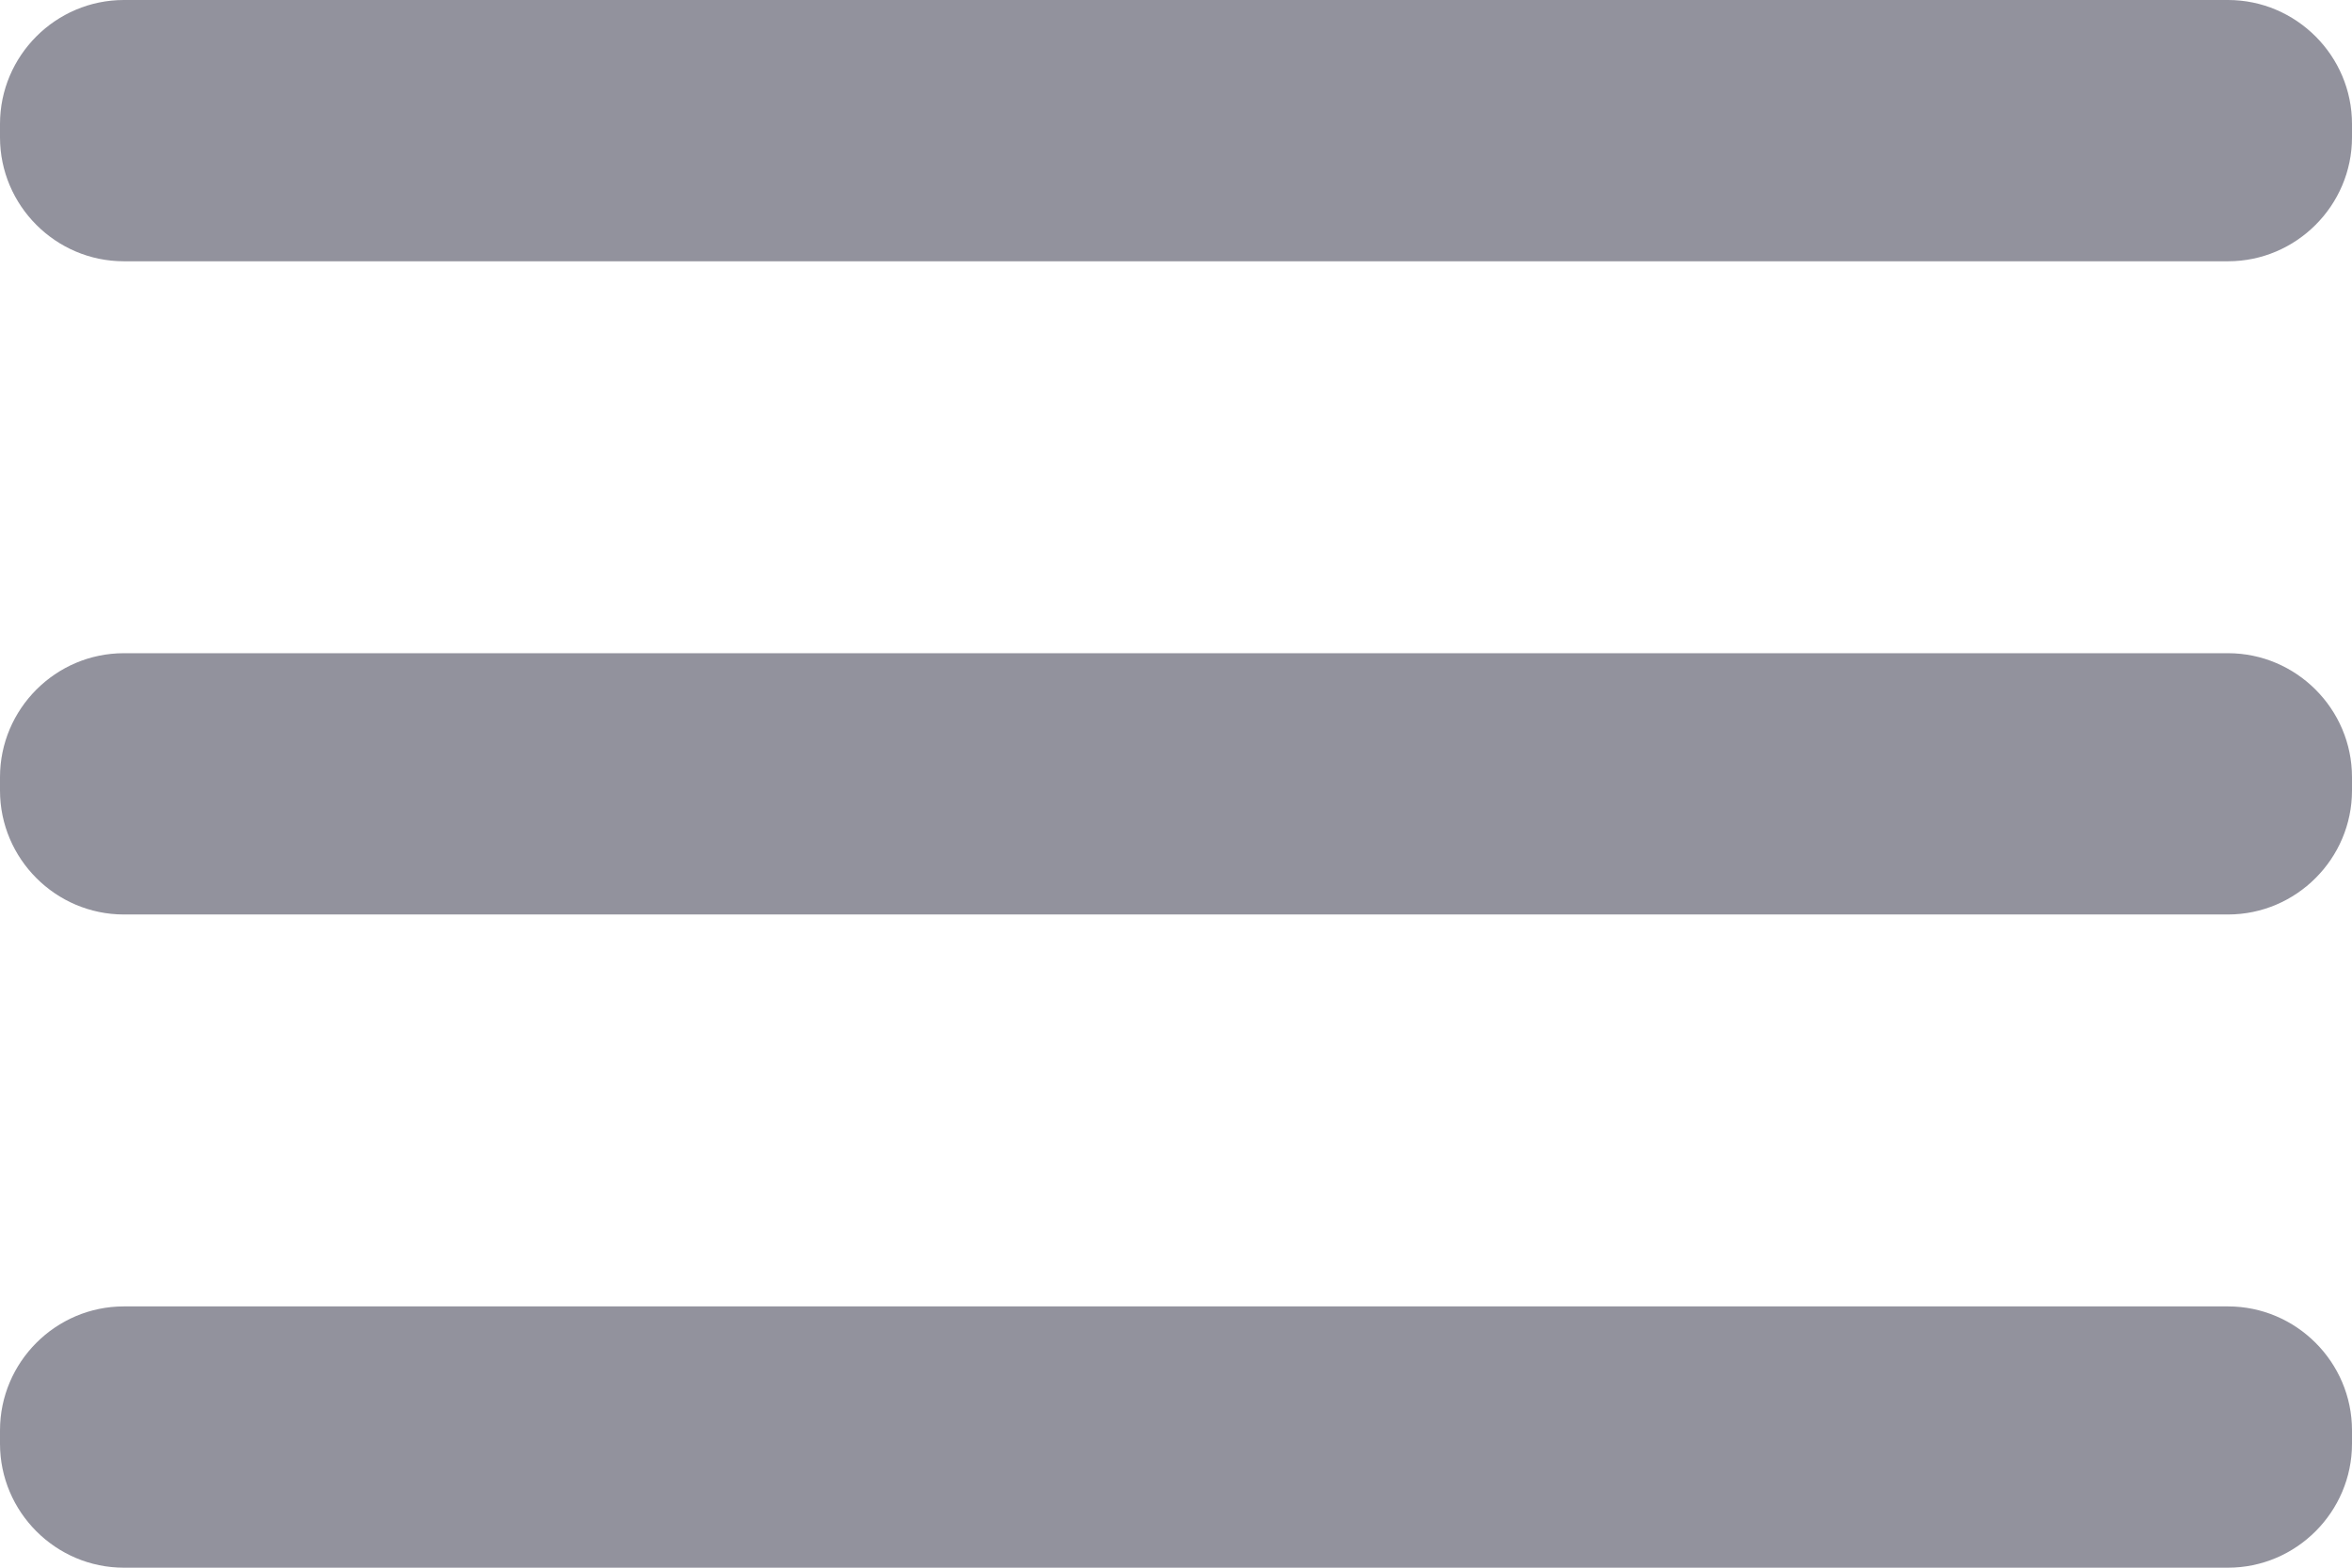
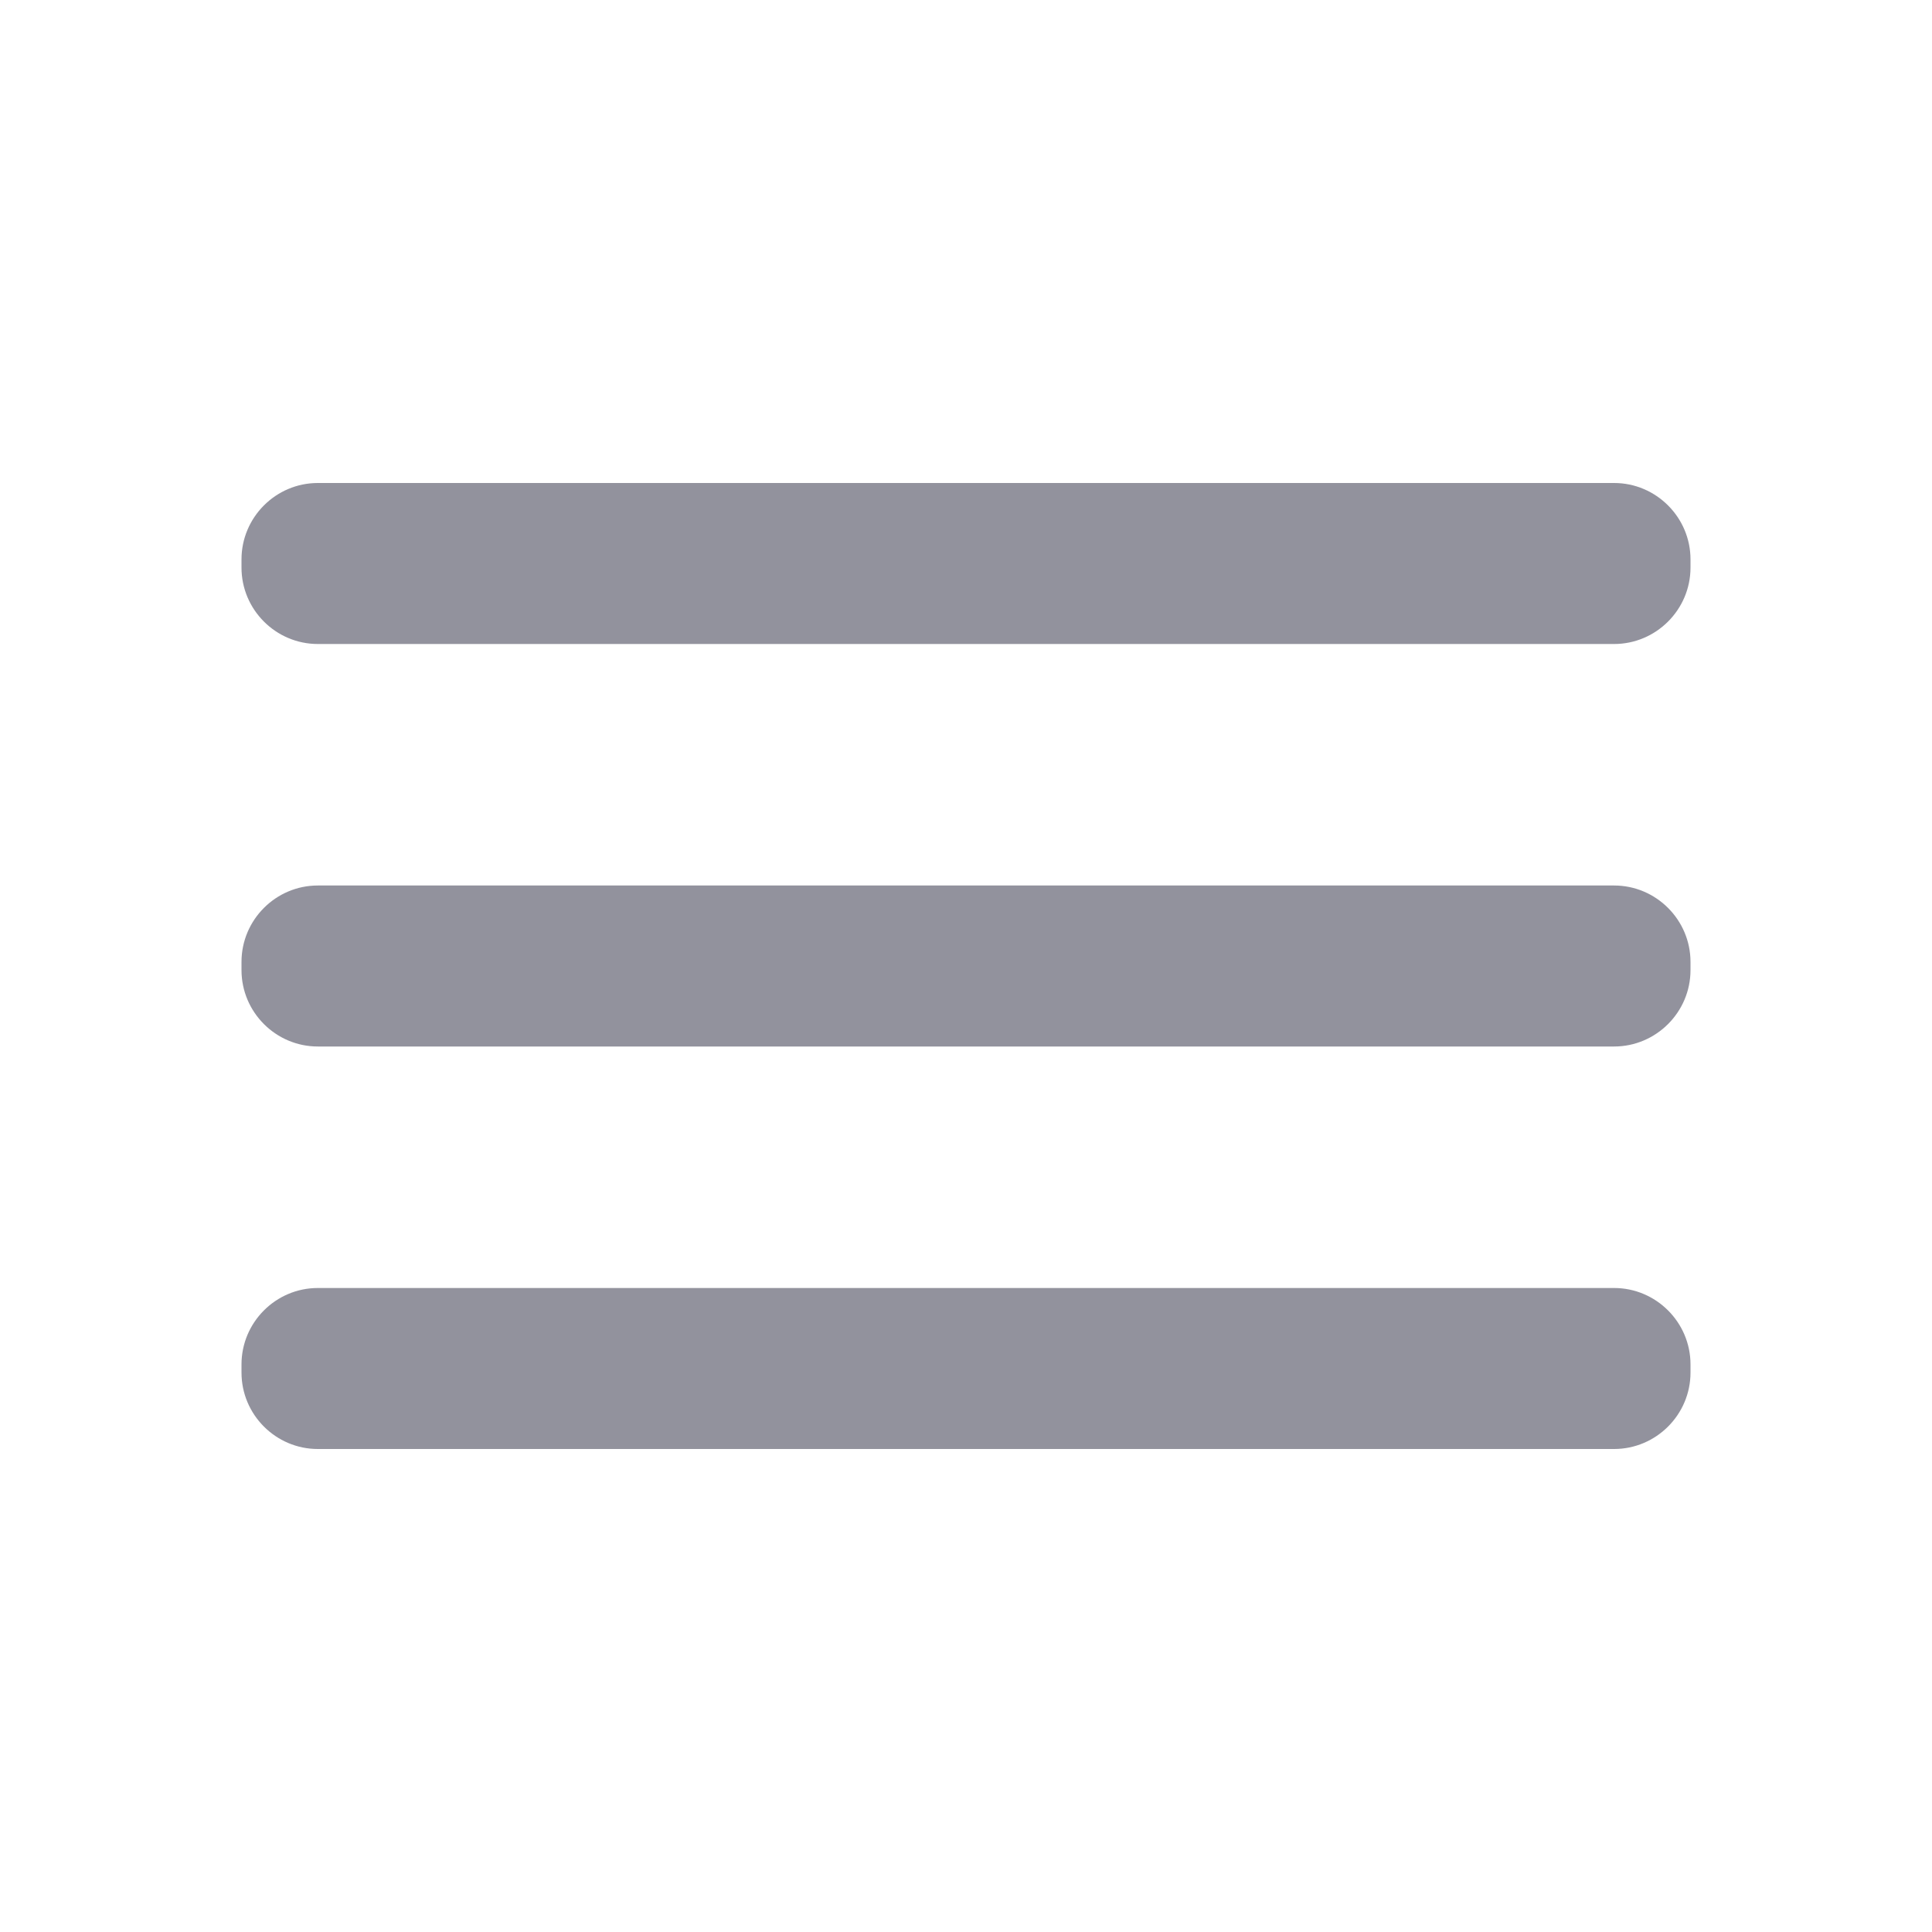
- <svg xmlns="http://www.w3.org/2000/svg" width="18" height="12" viewBox="0 0 18 12" fill="none">
-   <path fill-rule="evenodd" clip-rule="evenodd" d="M0.948 0H17.051C17.573 0 18 0.427 18 0.949V1.051C18 1.573 17.573 2 17.051 2H0.948C0.426 2 0 1.573 0 1.051V0.949C0 0.427 0.426 0 0.948 0ZM17.051 5H0.948C0.426 5 0 5.427 0 5.949V6.051C0 6.573 0.426 7 0.948 7H17.051C17.573 7 18 6.573 18 6.051V5.949C18 5.427 17.573 5 17.051 5ZM17.051 10H0.948C0.426 10 0 10.427 0 10.949V11.051C0 11.573 0.426 12 0.948 12H17.051C17.573 12 18 11.573 18 11.051V10.949C18 10.427 17.573 10 17.051 10Z" fill="#92929D" />
+ <svg xmlns="http://www.w3.org/2000/svg" width="24" height="24" viewBox="0 0 24 24" fill="none">
+   <path fill-rule="evenodd" clip-rule="evenodd" d="M3.948 6H20.051C20.573 6 21 6.427 21 6.949V7.051C21 7.573 20.573 8 20.051 8H3.948C3.426 8 3 7.573 3 7.051V6.949C3 6.427 3.426 6 3.948 6ZM20.051 11H3.948C3.426 11 3 11.427 3 11.949V12.051C3 12.573 3.426 13 3.948 13H20.051C20.573 13 21 12.573 21 12.051V11.949C21 11.427 20.573 11 20.051 11ZM20.051 16H3.948C3.426 16 3 16.427 3 16.949V17.051C3 17.573 3.426 18 3.948 18H20.051C20.573 18 21 17.573 21 17.051V16.949C21 16.427 20.573 16 20.051 16Z" fill="#92929D" />
</svg>
